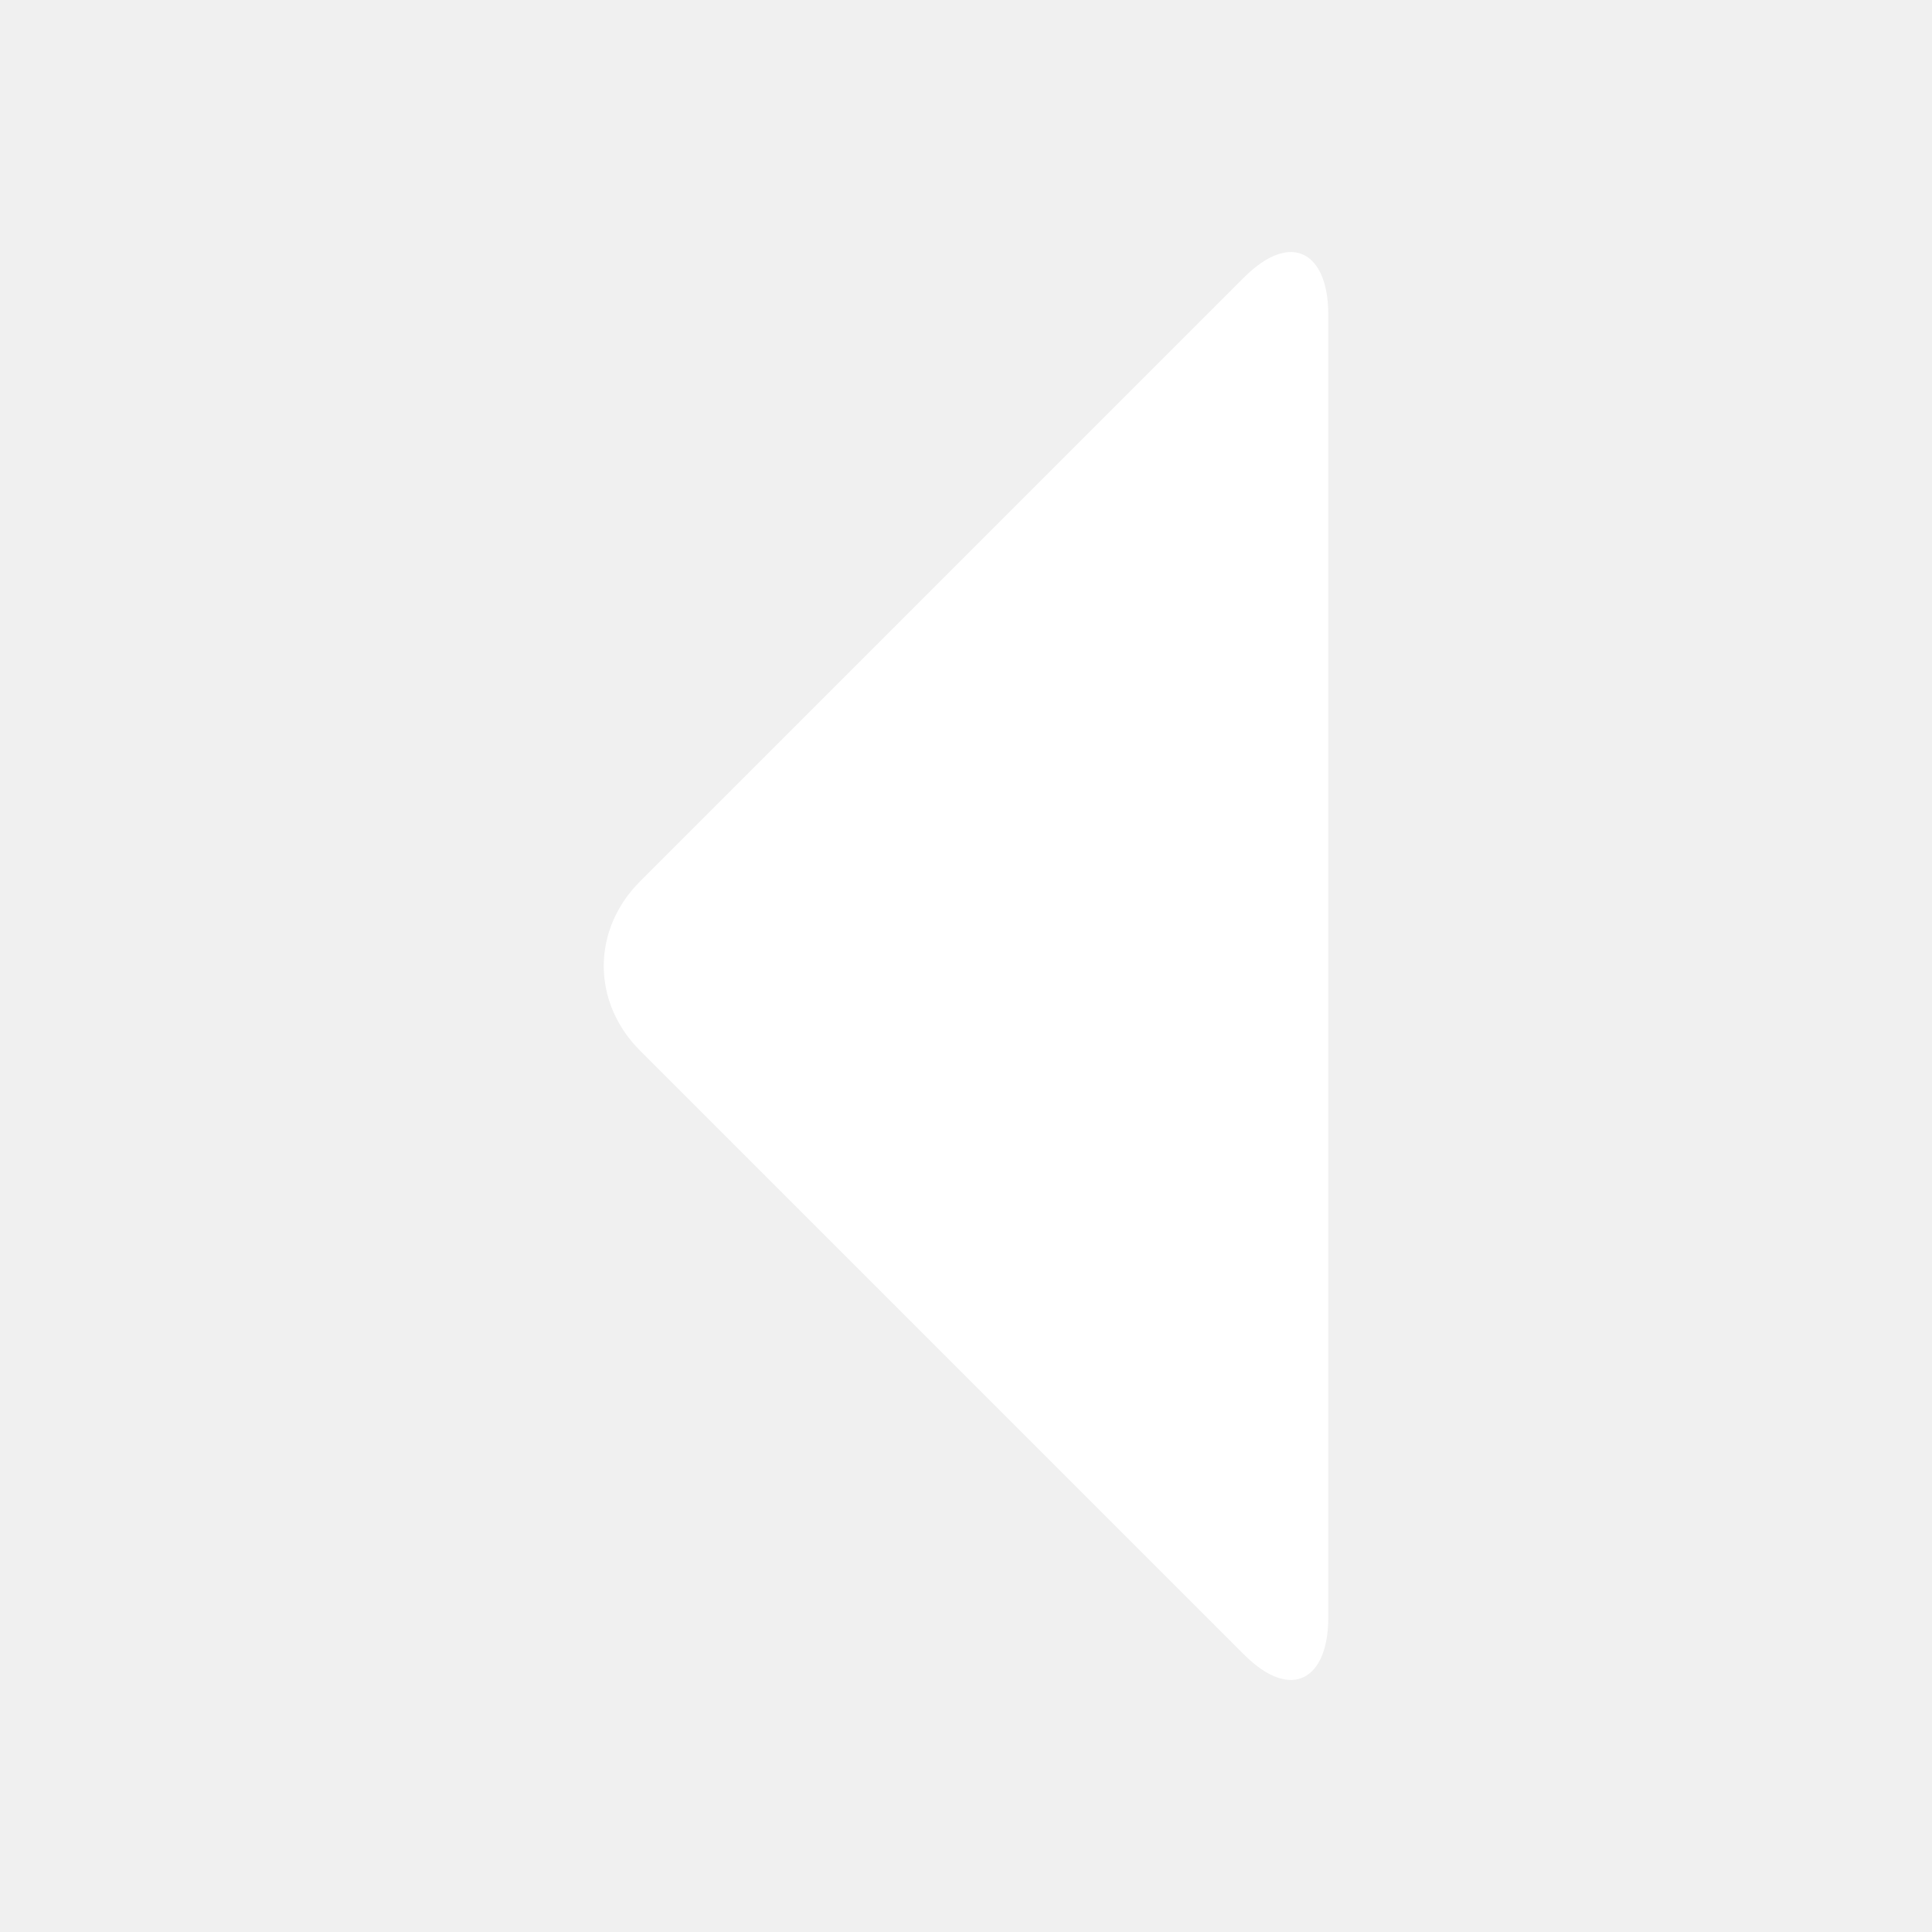
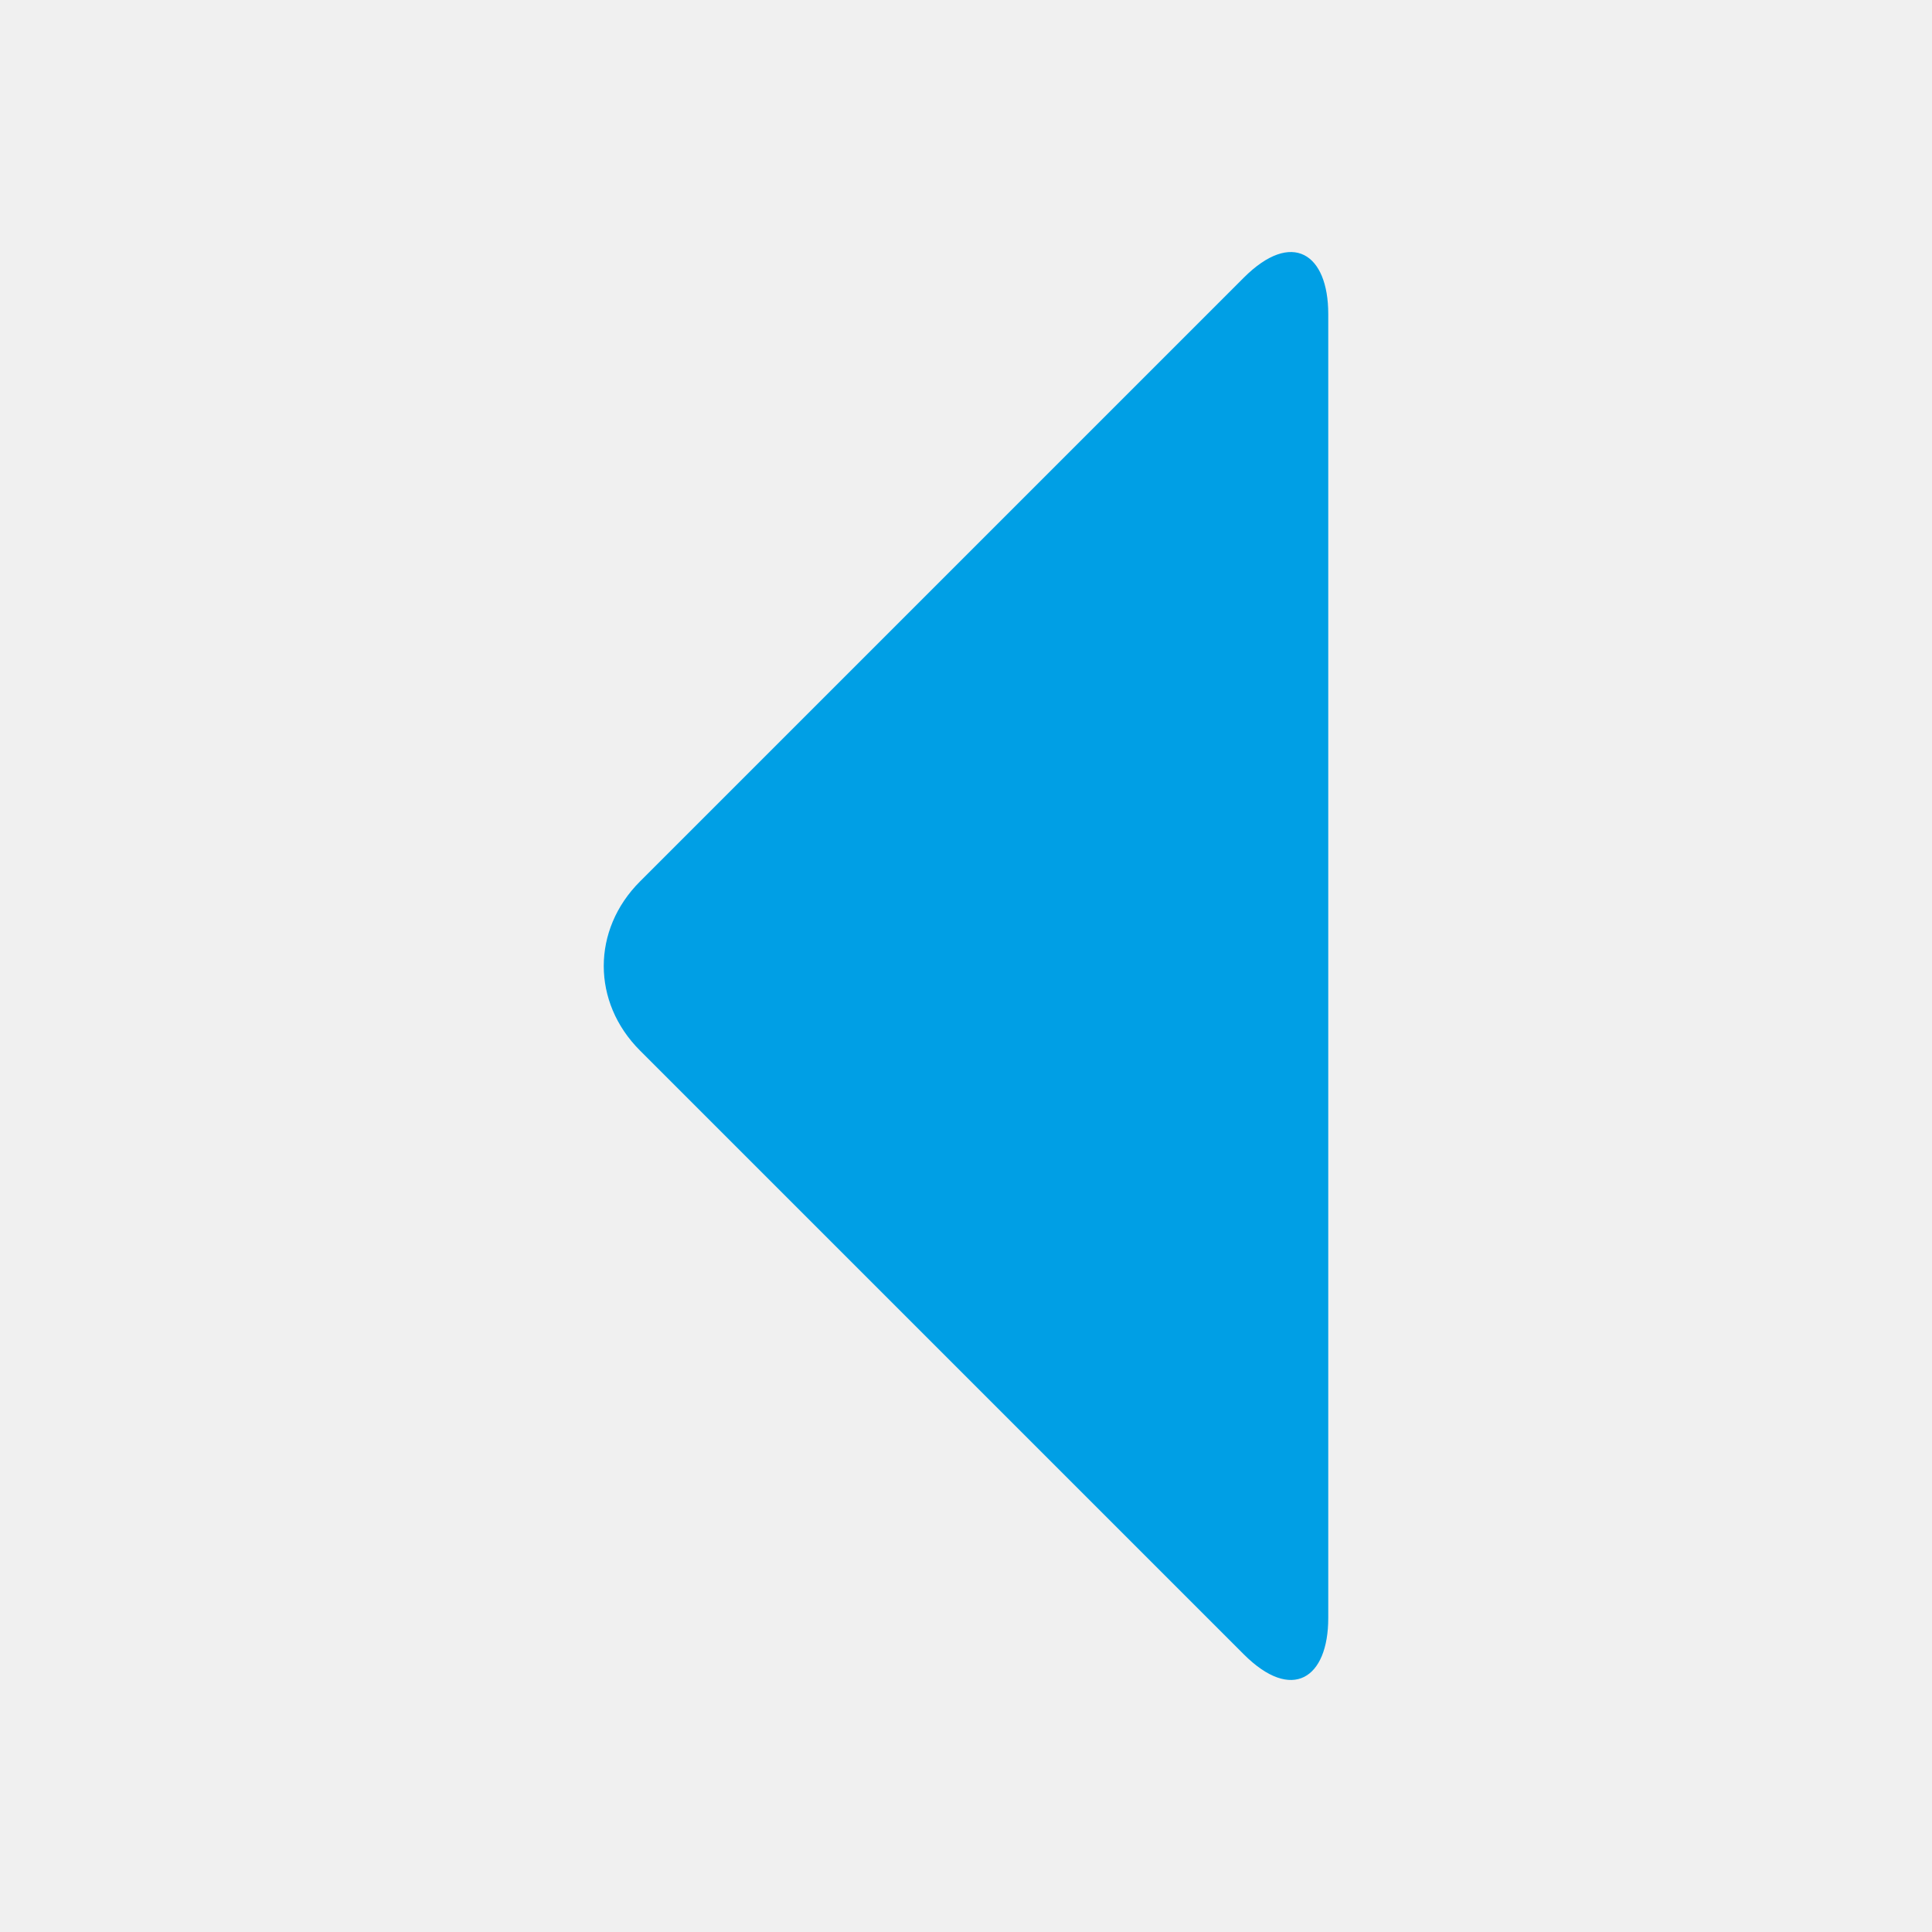
<svg xmlns="http://www.w3.org/2000/svg" width="16" height="16" viewBox="-5 -2.1 16 16" preserveAspectRatio="xMinYMid meet" overflow="visible" enable-background="new -5 -2.1 16 16">
-   <path d="M5.3.2c.4-.4.7-.2.7.3v10.8c0 .5-.3.7-.7.3l-5-5c-.4-.4-.4-1 0-1.4l5-5z" fill="#fff" />
+   <path d="M5.3.2c.4-.4.7-.2.7.3v10.8c0 .5-.3.7-.7.3l-5-5c-.4-.4-.4-1 0-1.4l5-5z" fill="#009fe5" />
</svg>
